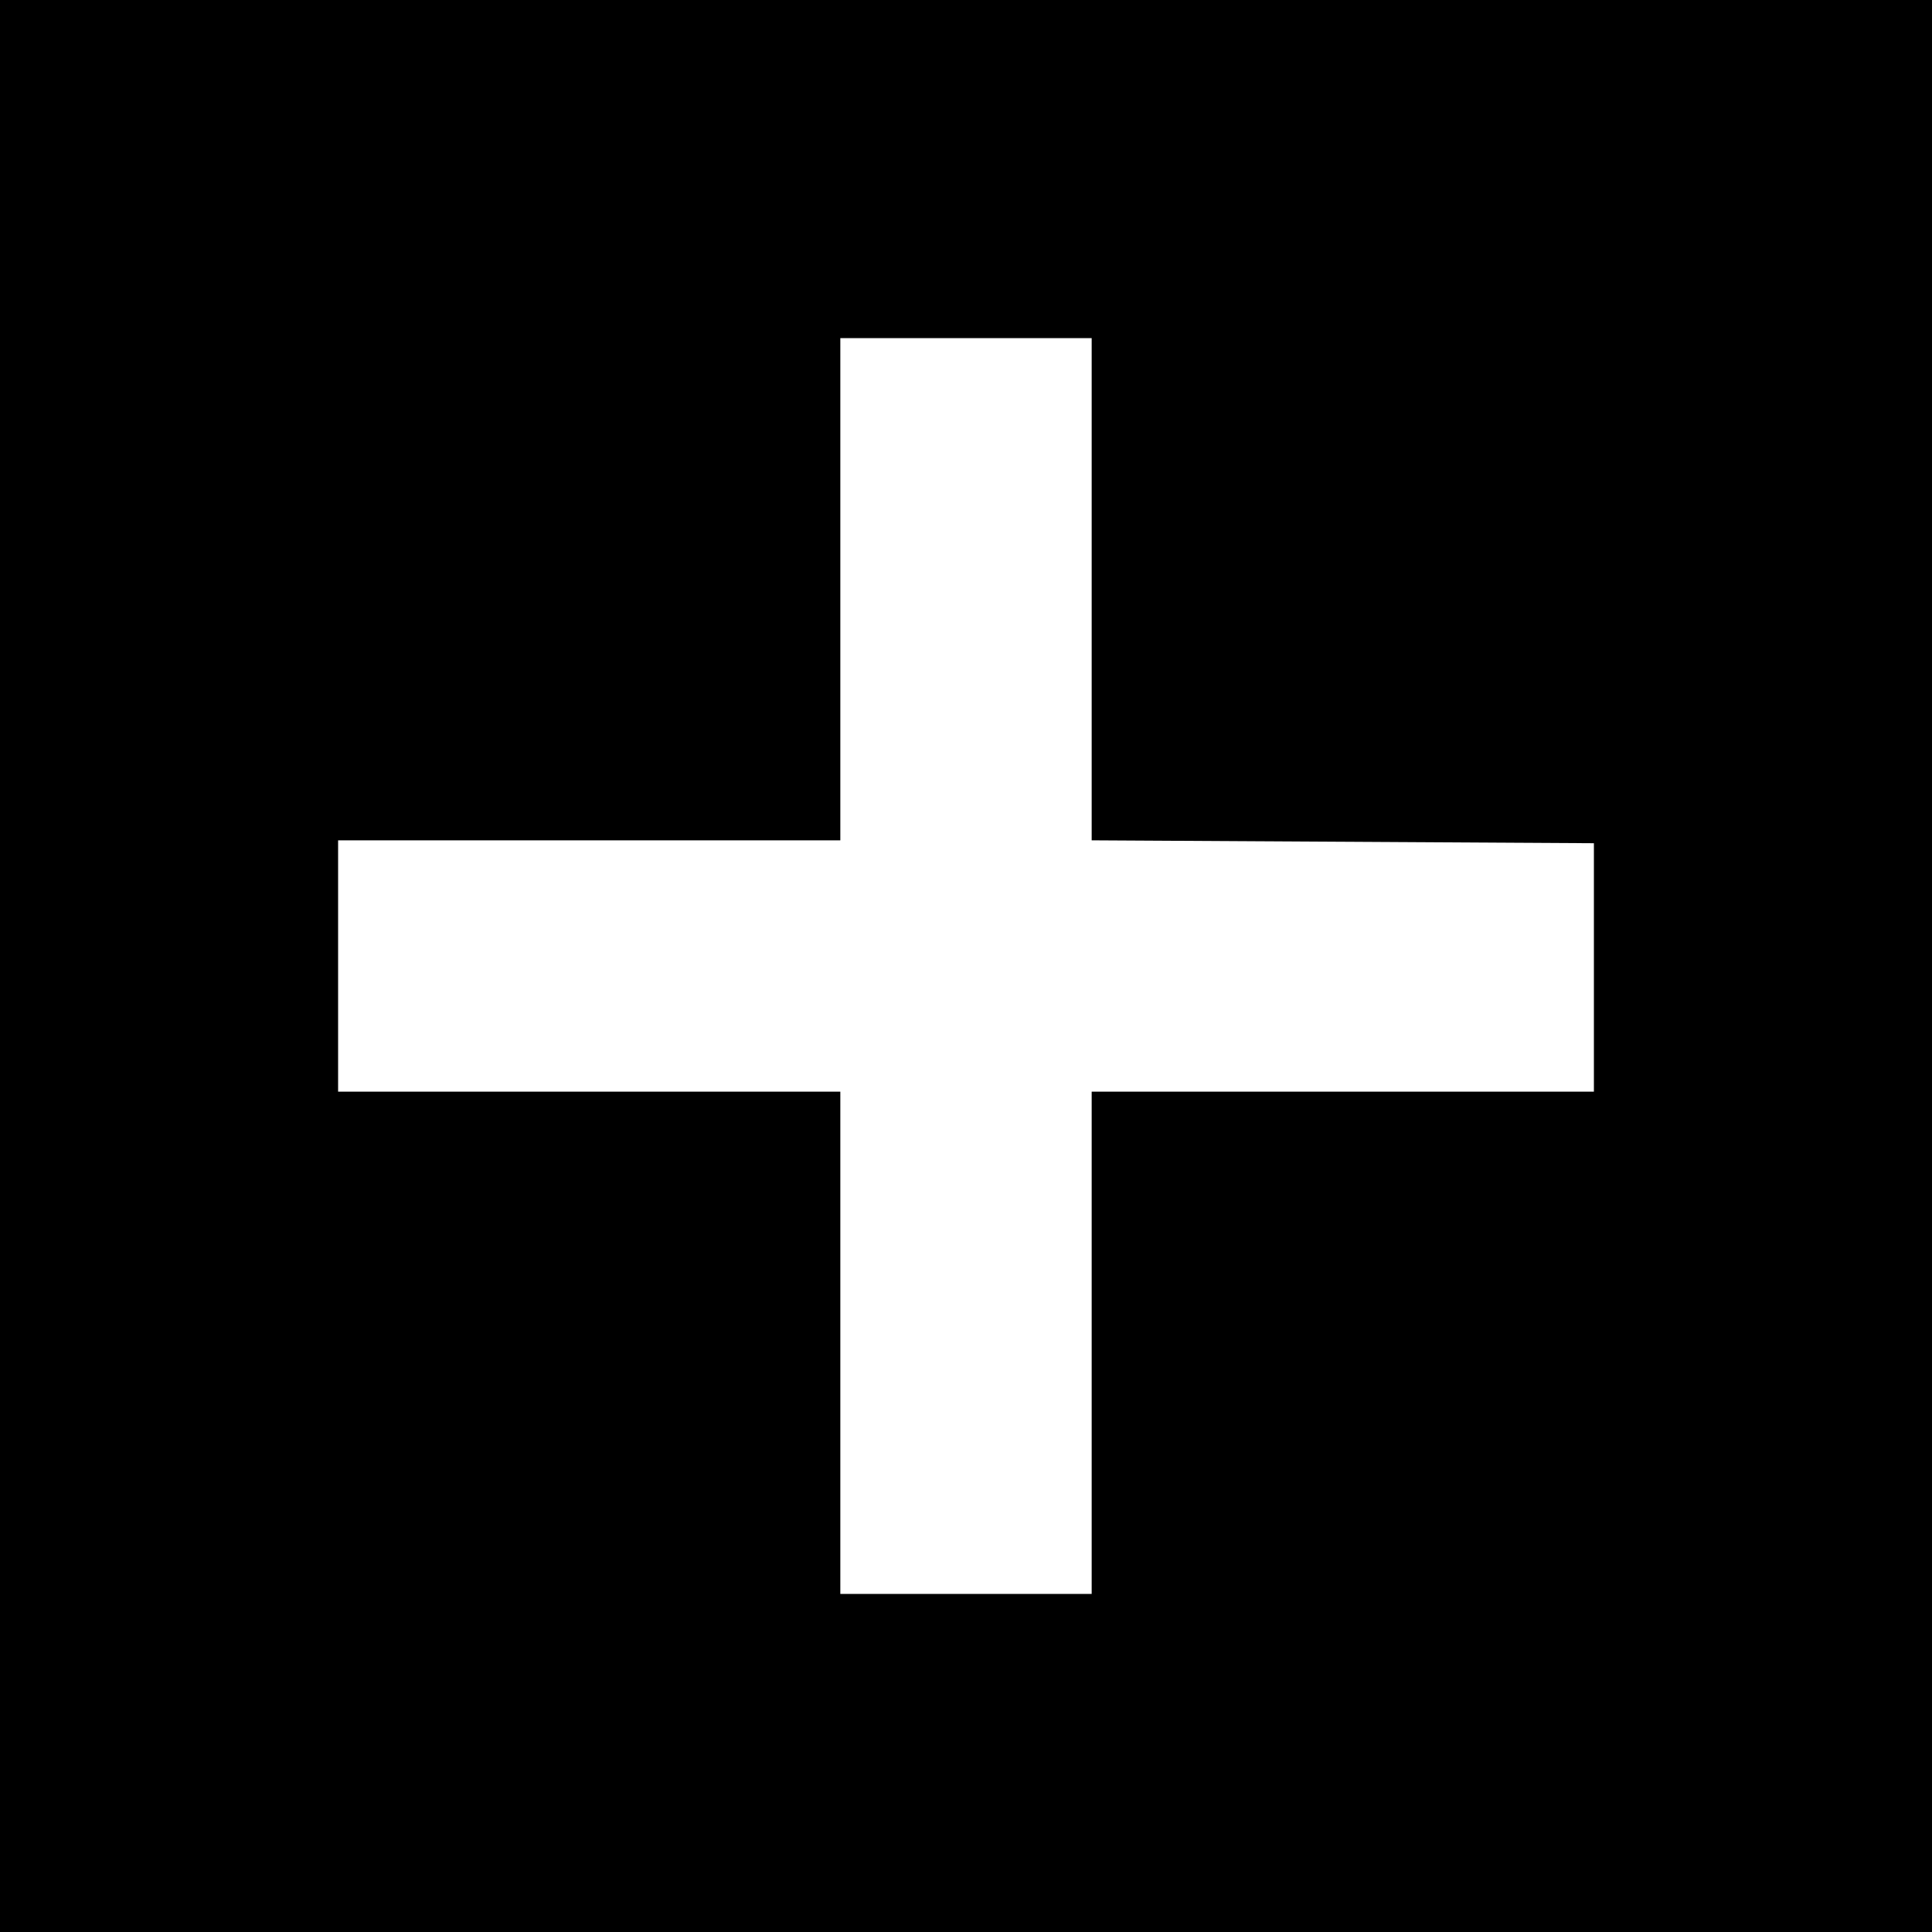
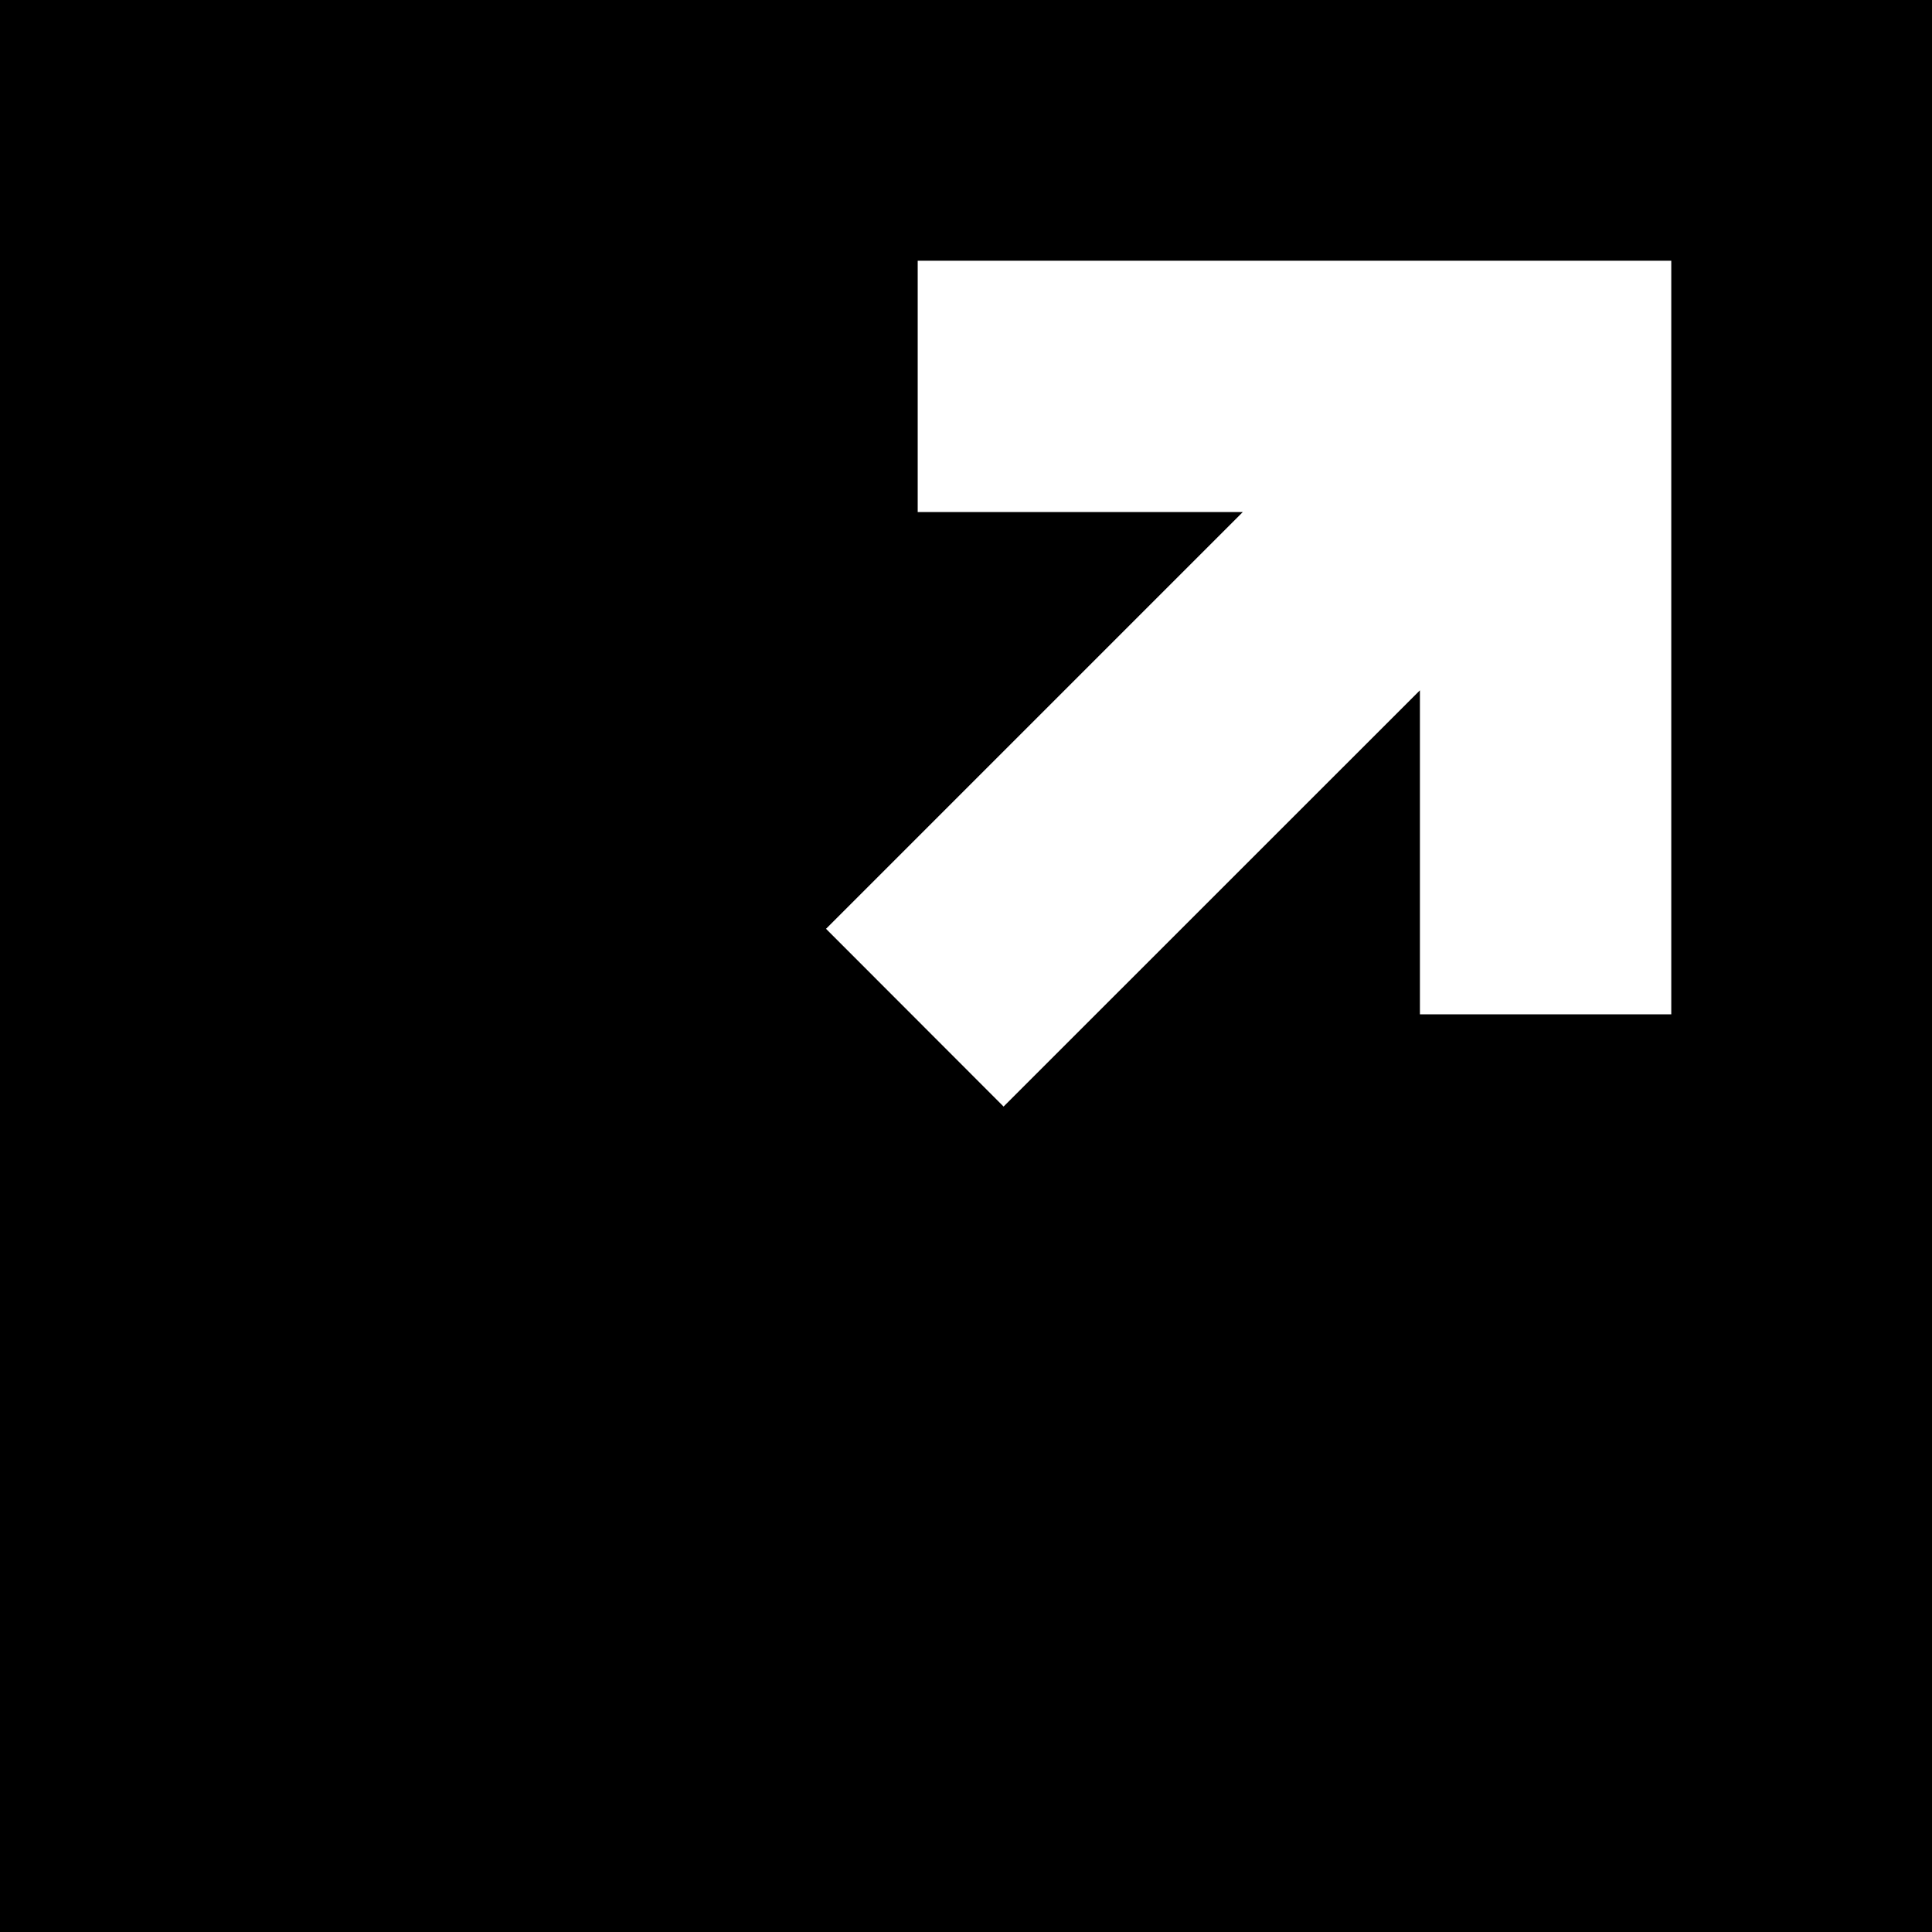
- <svg xmlns="http://www.w3.org/2000/svg" viewBox="0 0 20 20" version="1.1" id="svg6">
-   <defs id="defs10" />
-   <path id="path4" d="M 0 0 L 0 20 L 20 20 L 20 0 L 0 0 z M 8.699 3.5 L 11.301 3.5 L 11.301 8.699 L 16.5 8.729 L 16.5 11.301 L 11.301 11.301 L 11.301 16.5 L 8.699 16.5 L 8.699 11.301 L 3.5 11.301 L 3.5 8.699 L 8.699 8.699 L 8.699 3.5 z " />
+ <svg viewBox="0 0 20 20">
+   <path id="path4" d="M 0 0 L 0 20 L 20 20 L 20 0 L 0 0 z M 9.5 2.699 L 17.301 2.699 L 17.301 10.5 L 14.699 10.5 L 14.699 7.146 L 10.389 11.455 L 8.551 9.615 L 12.865 5.301 L 9.5 5.301 L 9.5 2.699 z " />
  <path fill="none" d="M0 0h20v20H0z" id="path2" />
</svg>
